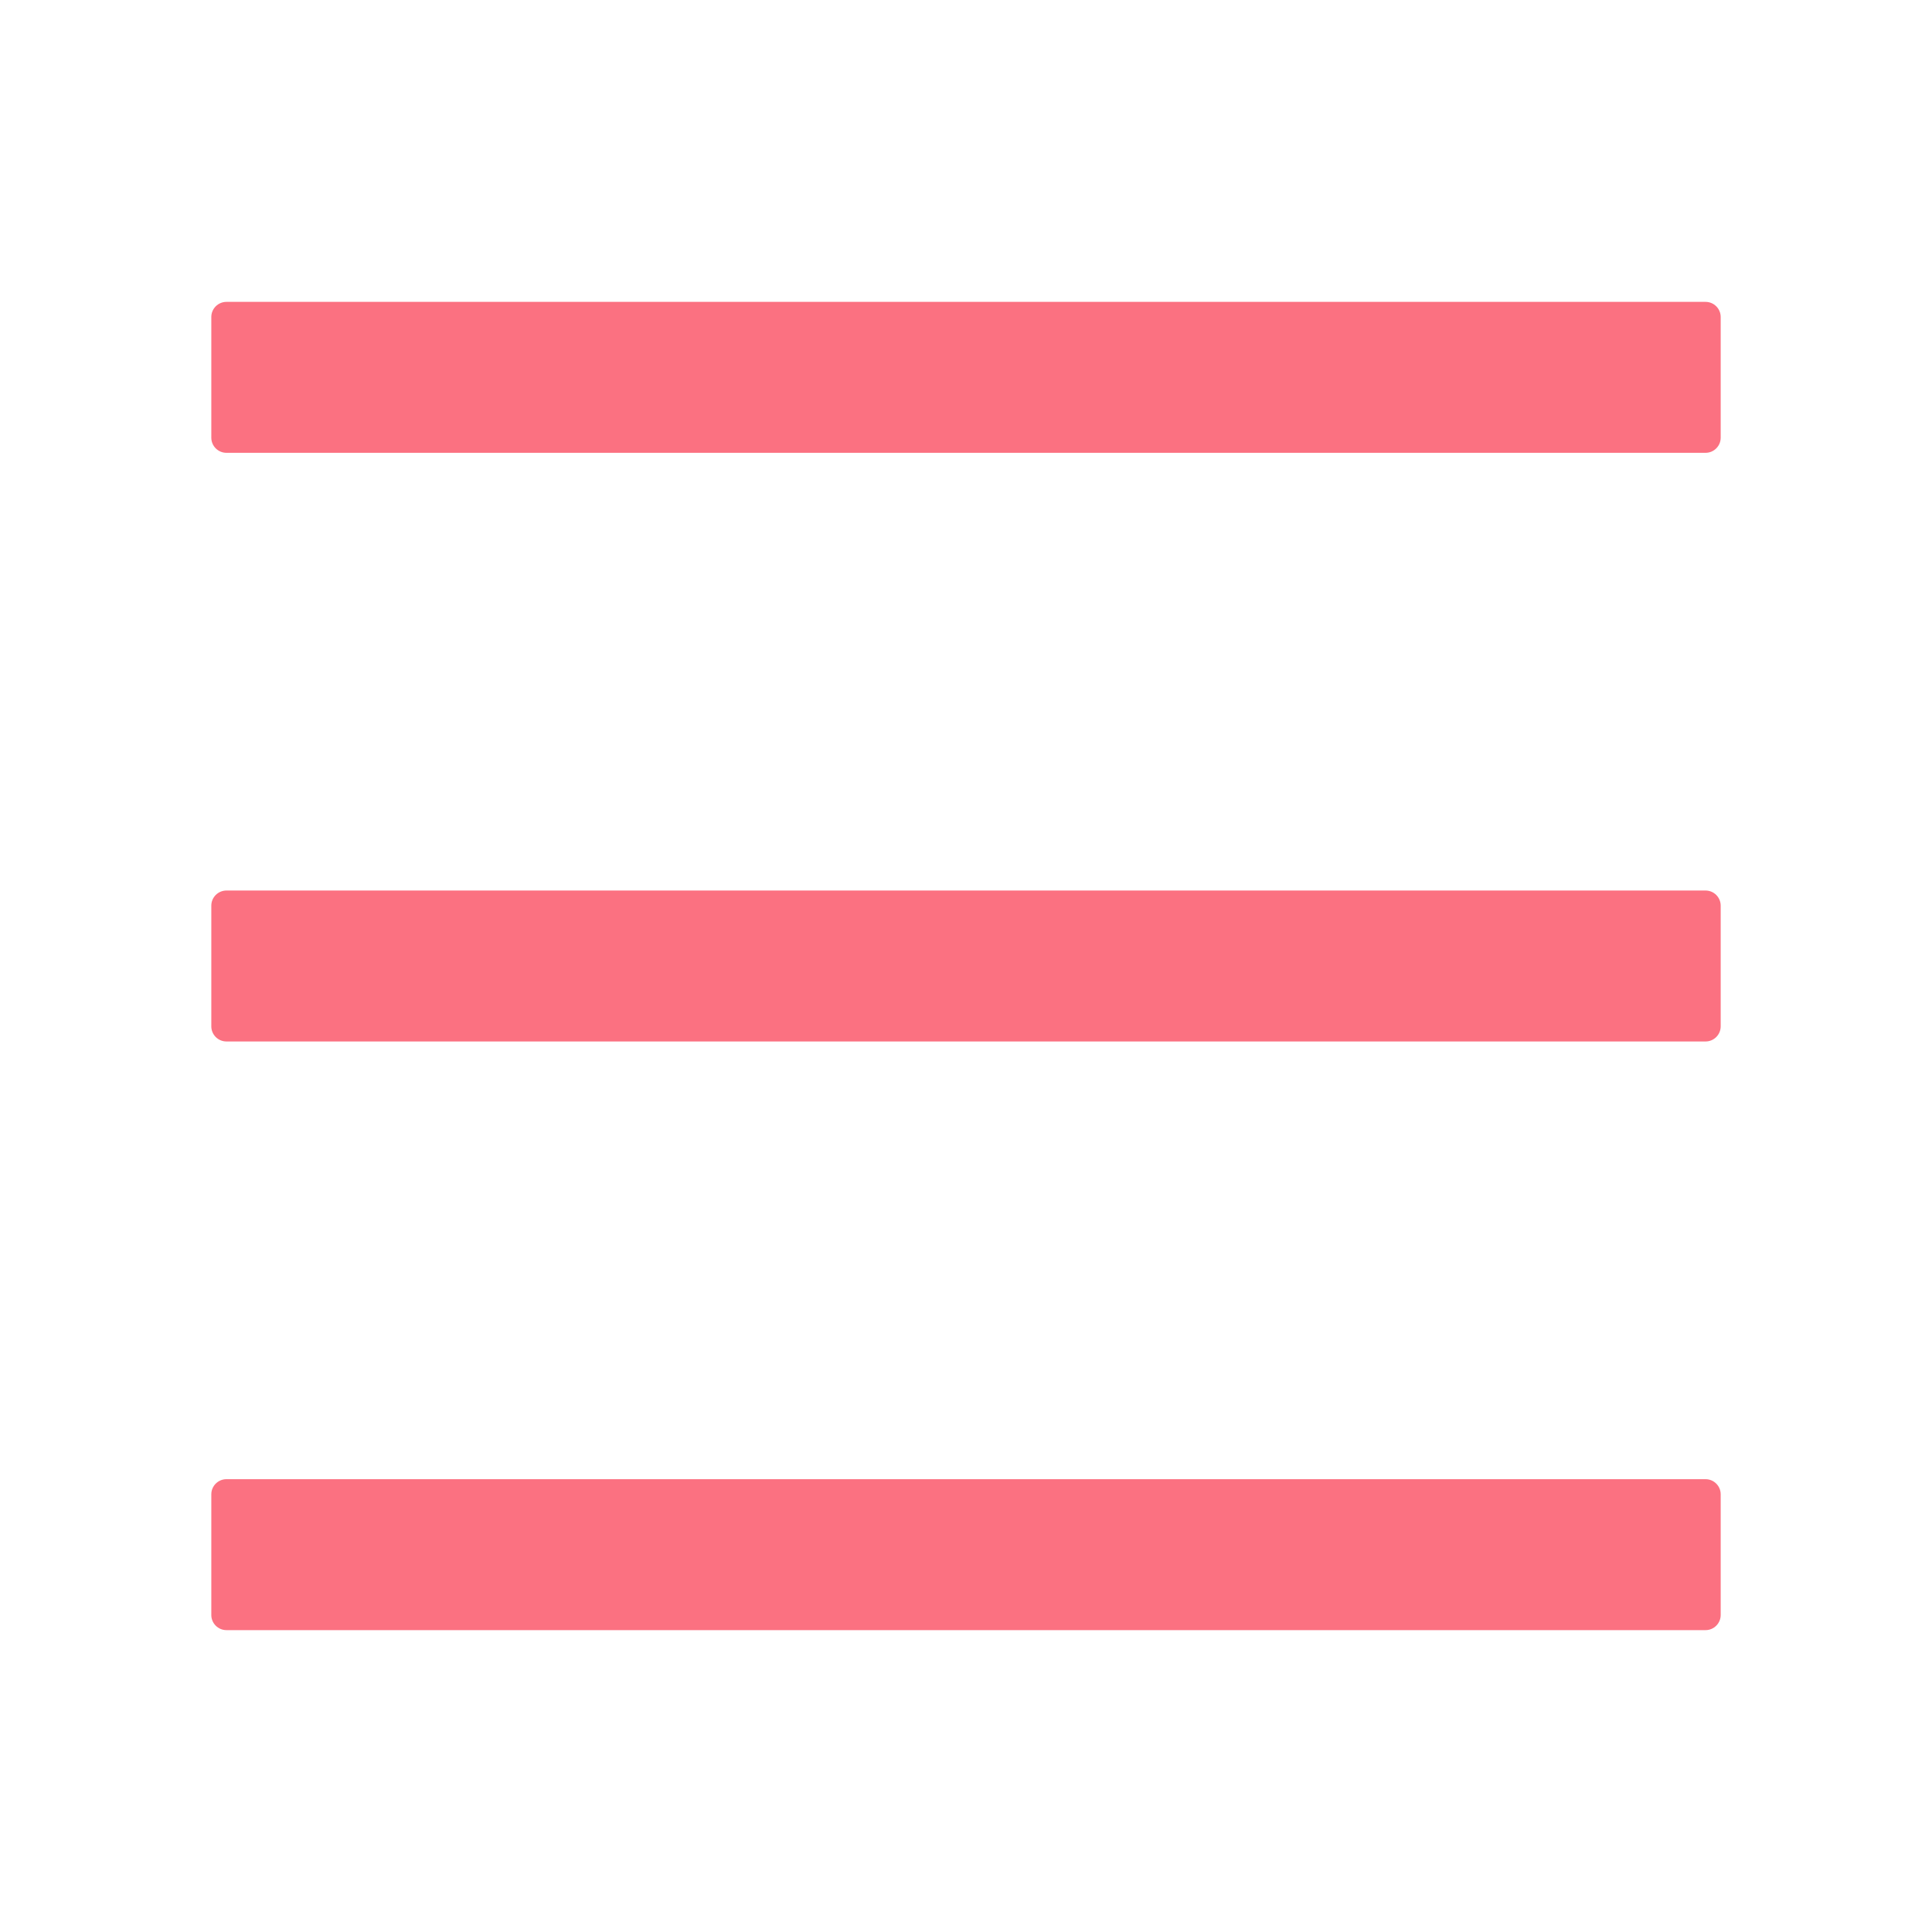
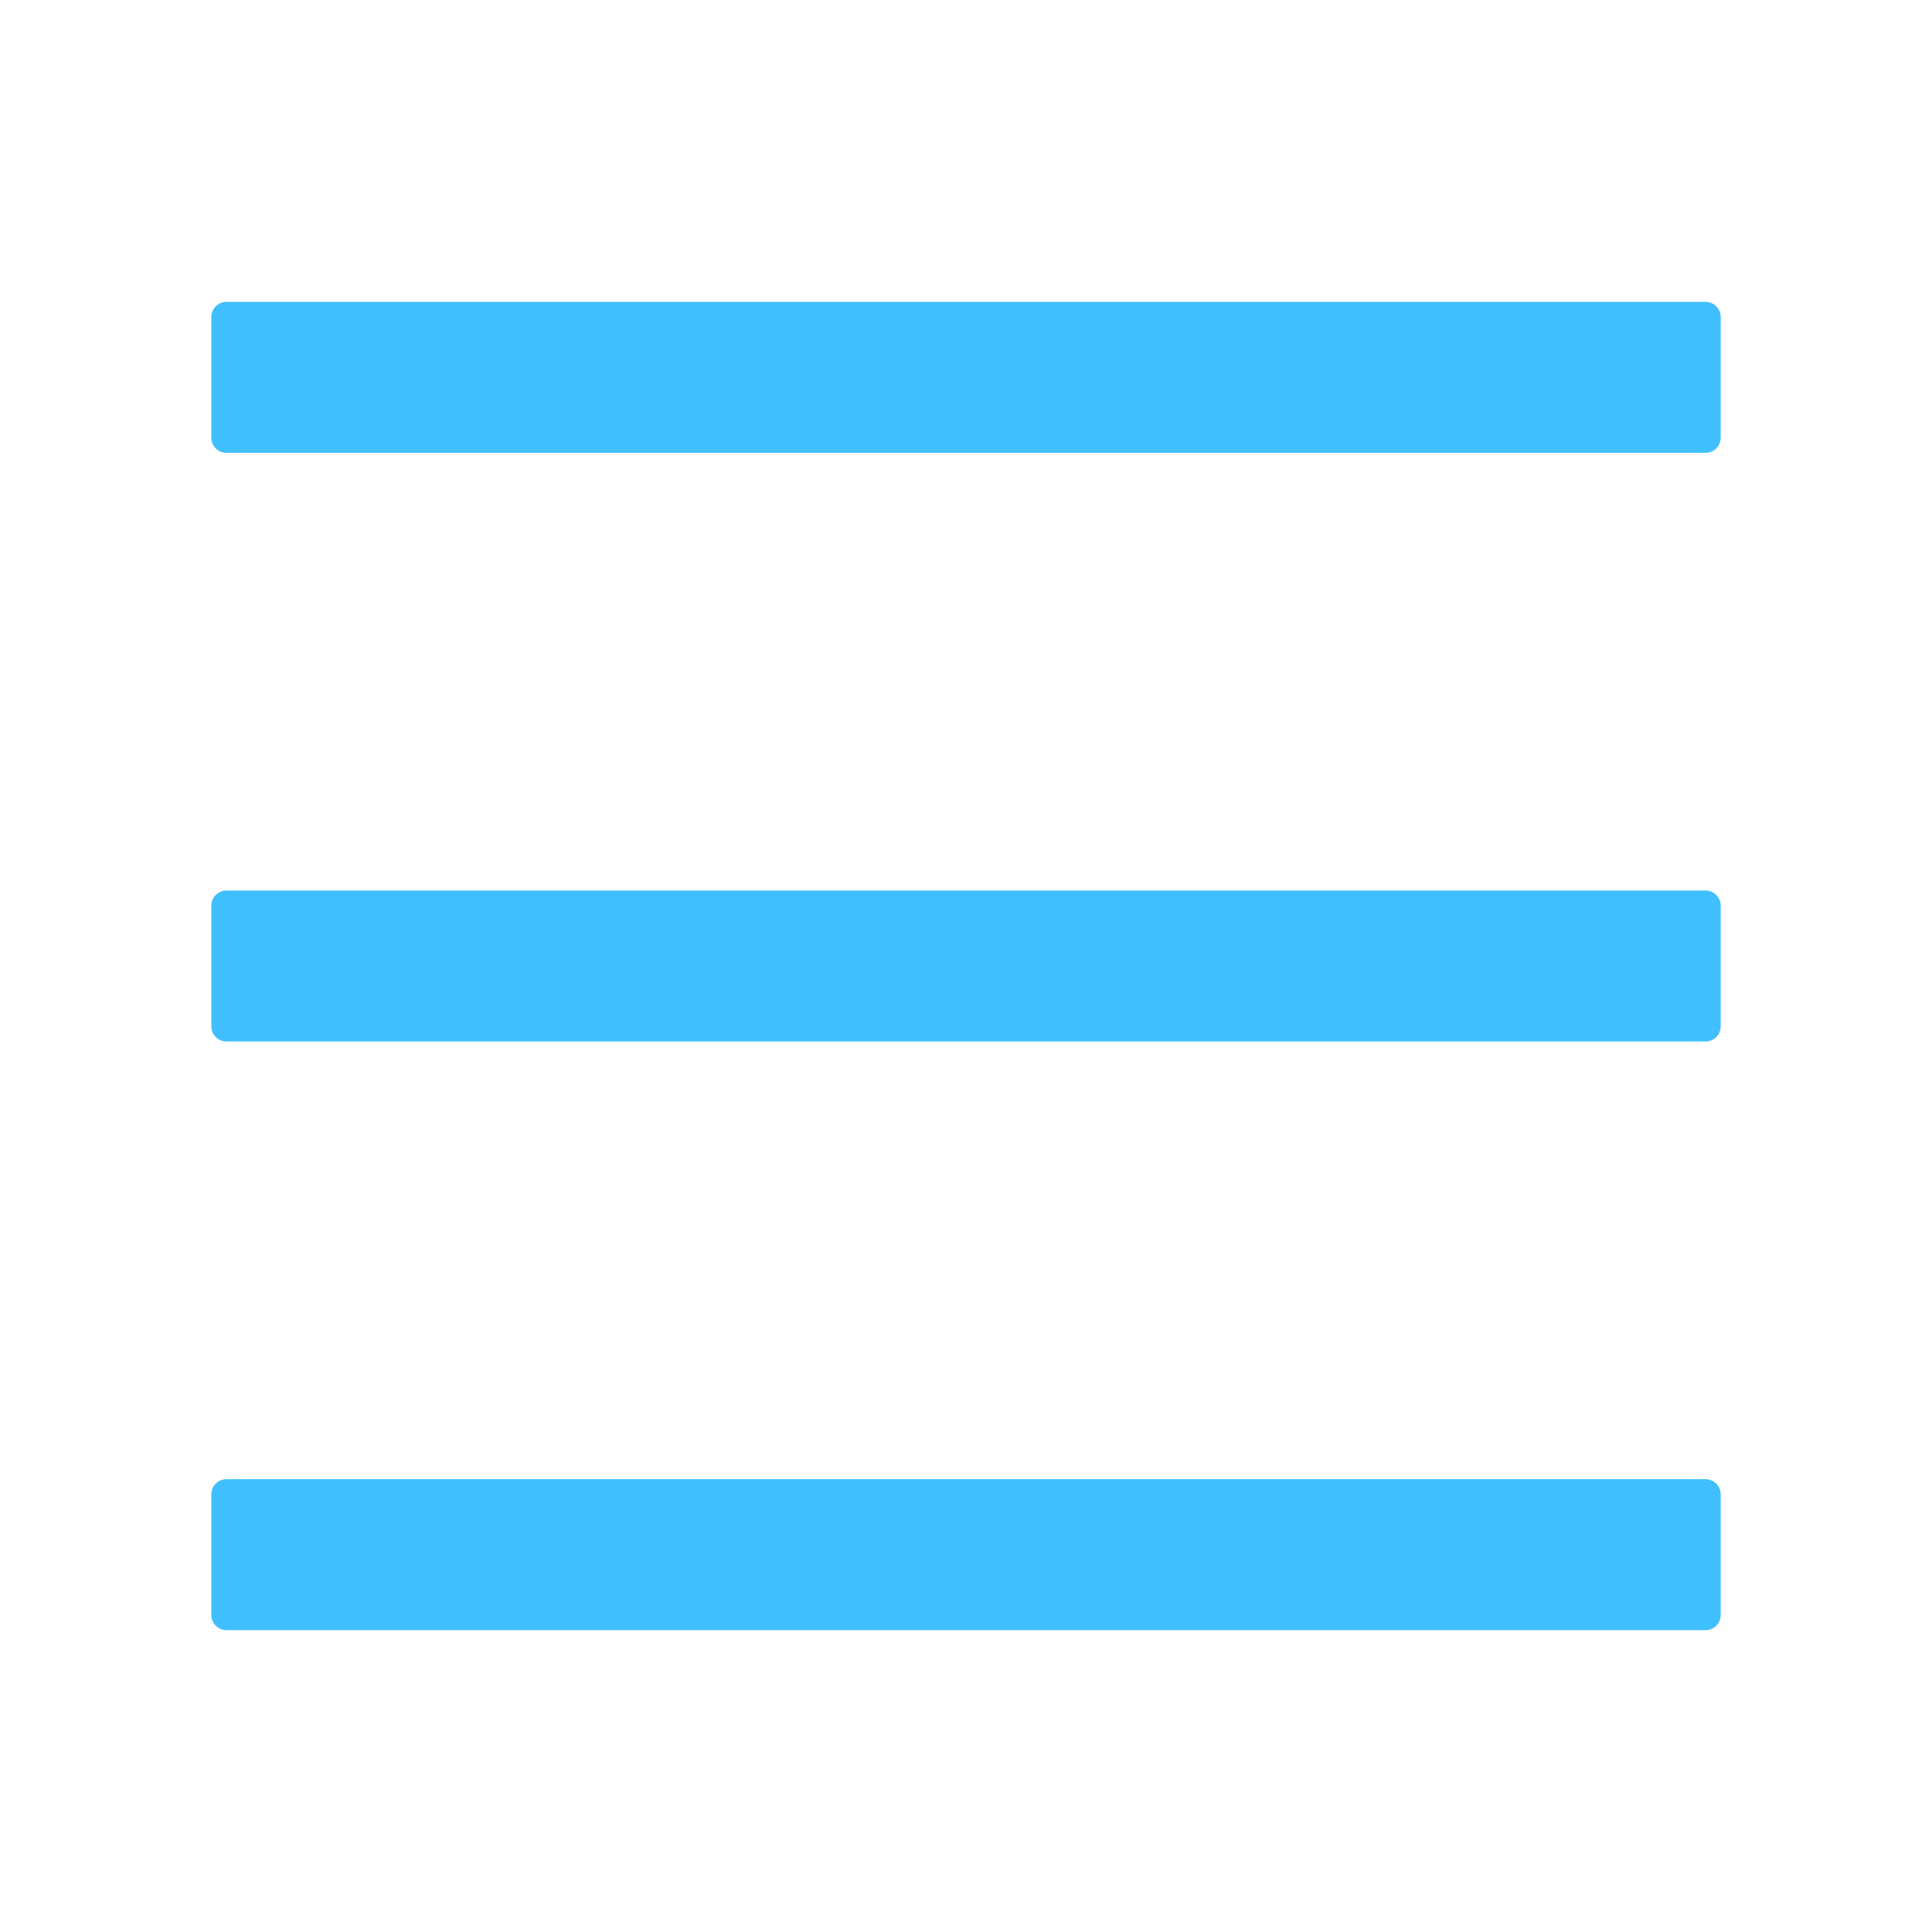
- <svg xmlns="http://www.w3.org/2000/svg" stroke="currentColor" fill="#FB7181" stroke-width="0" viewBox="0 0 1024 1024" font-size="30" class="text-dark " height="1em" width="1em">
+ <svg xmlns="http://www.w3.org/2000/svg" stroke="currentColor" fill="#40BFFF" stroke-width="0" viewBox="0 0 1024 1024" font-size="30" class="text-dark " height="1em" width="1em">
  <path d="M904 160H120c-4.4 0-8 3.6-8 8v64c0 4.4 3.6 8 8 8h784c4.4 0 8-3.6 8-8v-64c0-4.4-3.6-8-8-8zm0 624H120c-4.4 0-8 3.6-8 8v64c0 4.4 3.6 8 8 8h784c4.4 0 8-3.6 8-8v-64c0-4.4-3.6-8-8-8zm0-312H120c-4.4 0-8 3.6-8 8v64c0 4.4 3.6 8 8 8h784c4.4 0 8-3.6 8-8v-64c0-4.4-3.6-8-8-8z" />
</svg>
